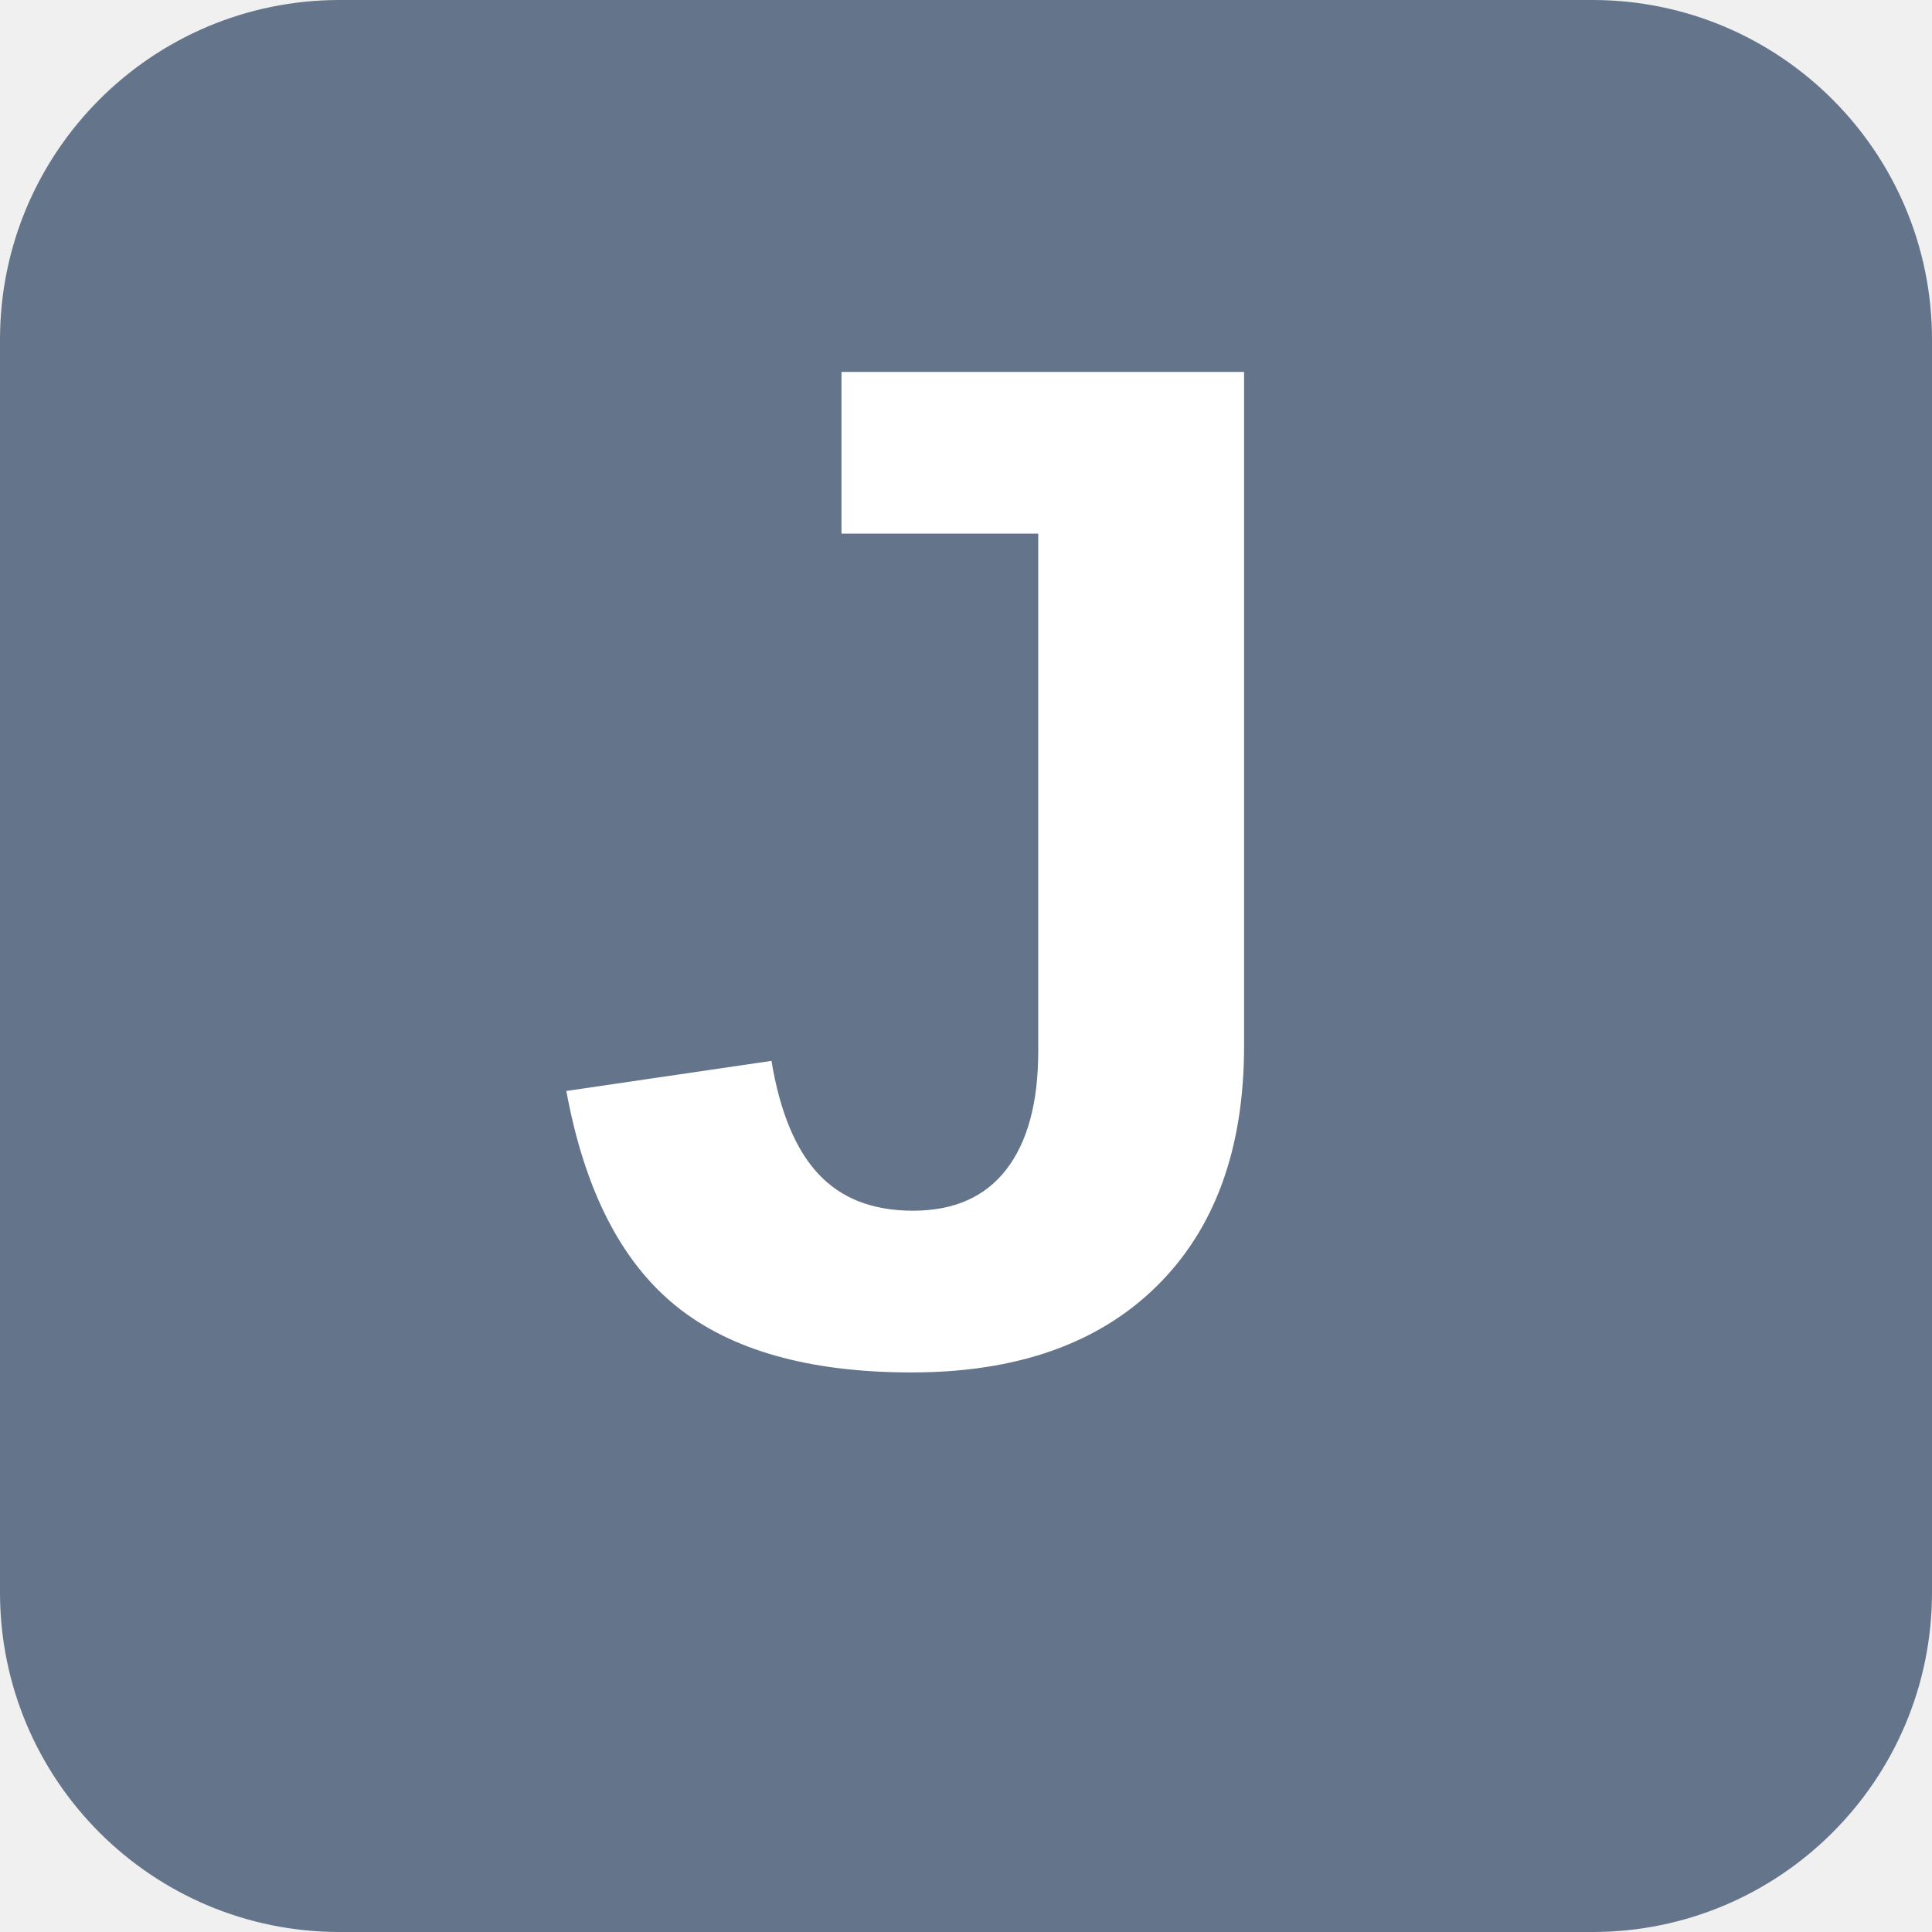
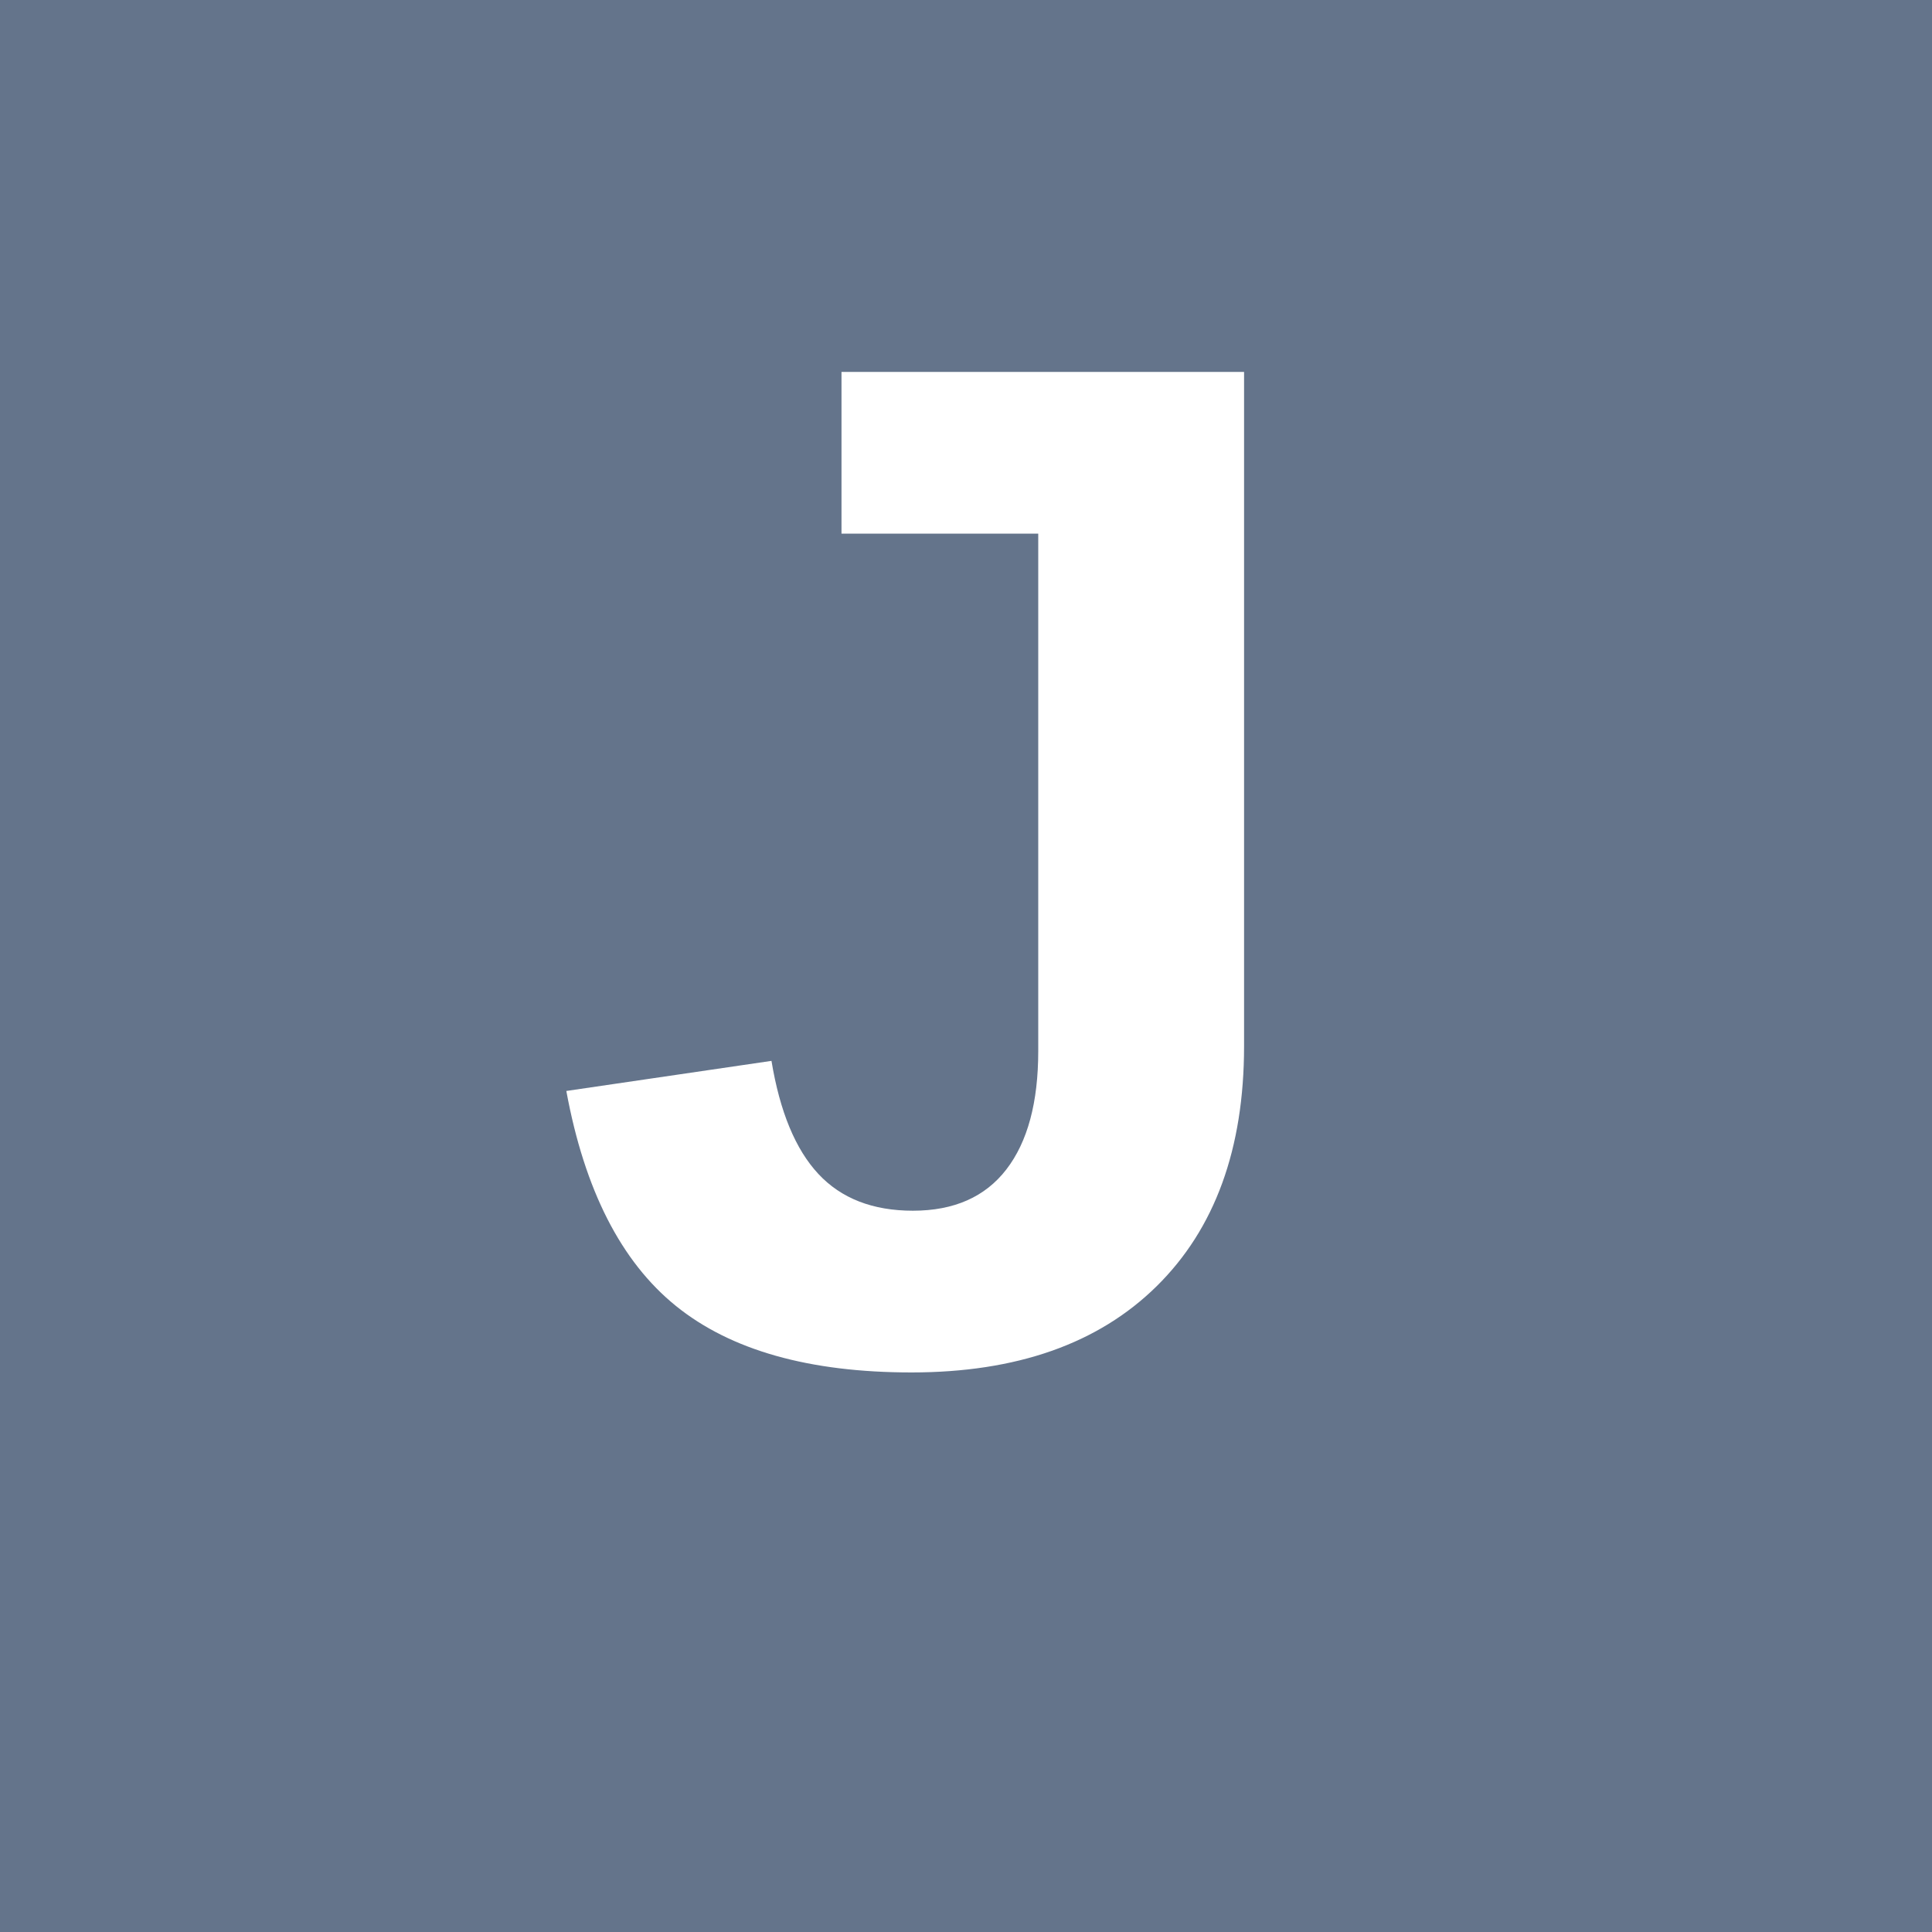
<svg xmlns="http://www.w3.org/2000/svg" width="1024" height="1024" viewBox="0 0 1024 1024">
-   <rect width="1024" height="1024" rx="180" fill="#64748B" />
+   <rect width="1024" height="1024" fill="#64748B" />
  <text x="500" y="720" text-anchor="middle" fill="#FFFFFF" font-family="Segoe UI, Arial, sans-serif" font-size="760" font-weight="700">J</text>
</svg>
